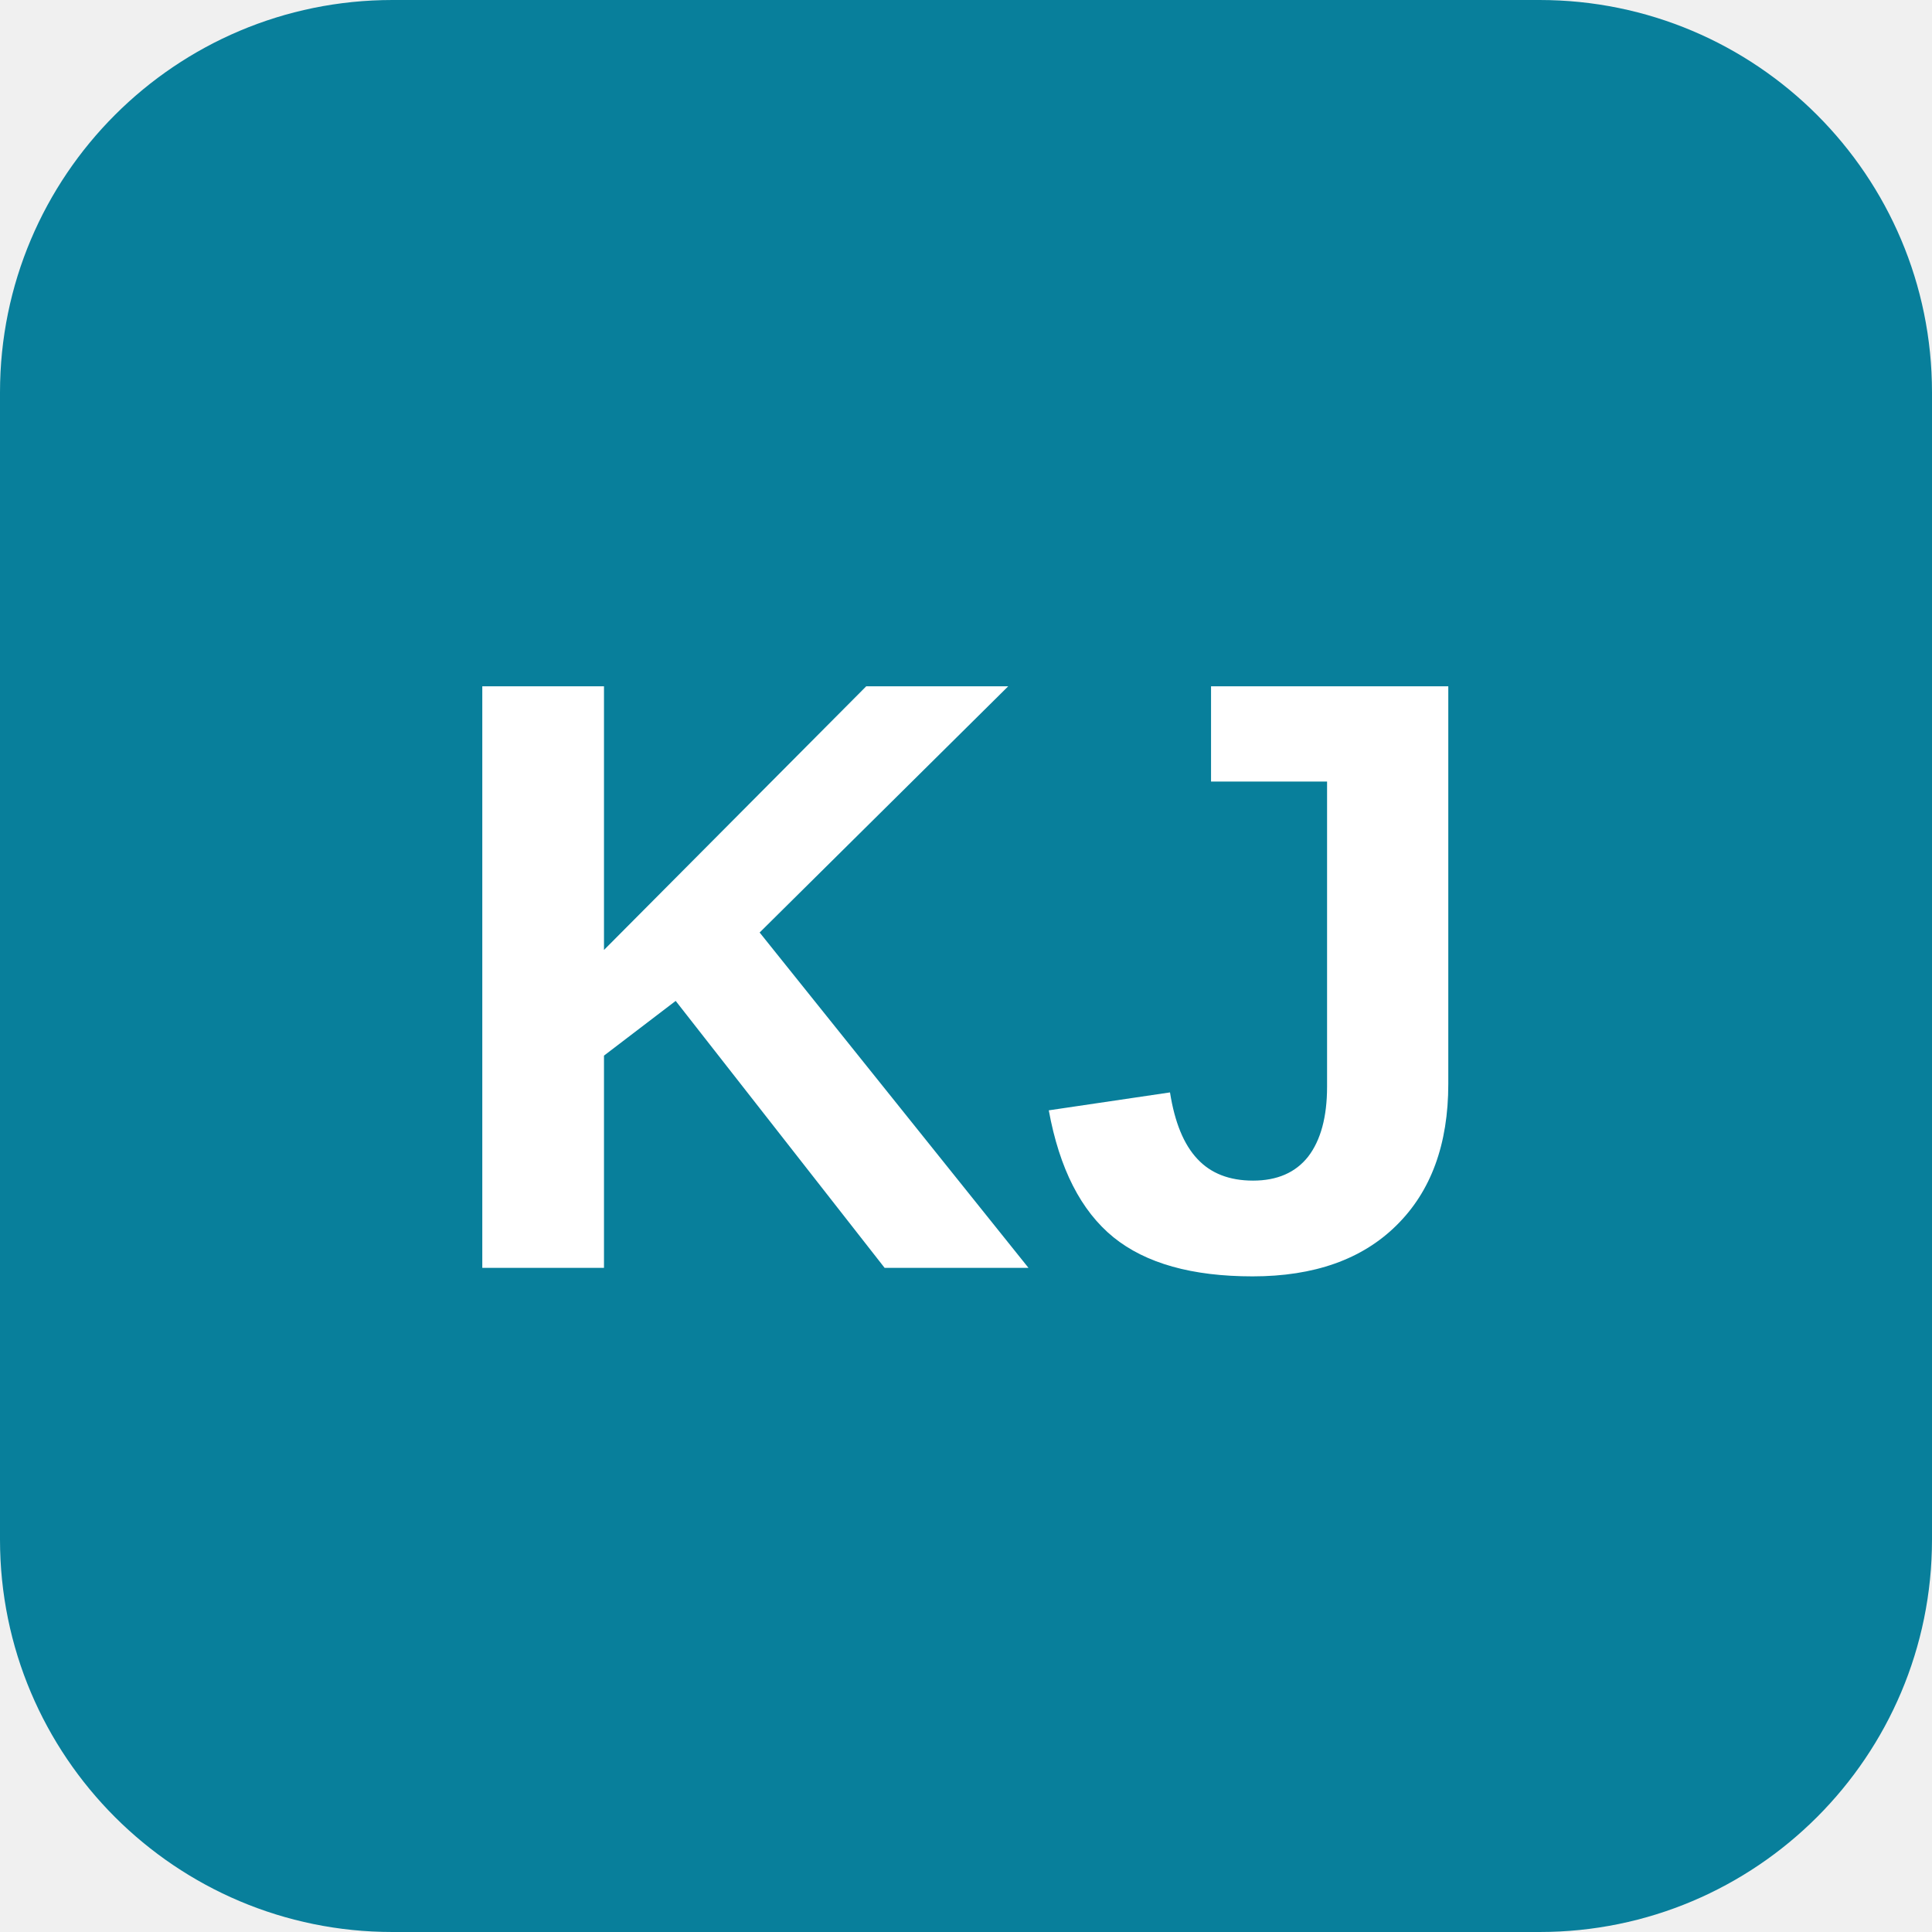
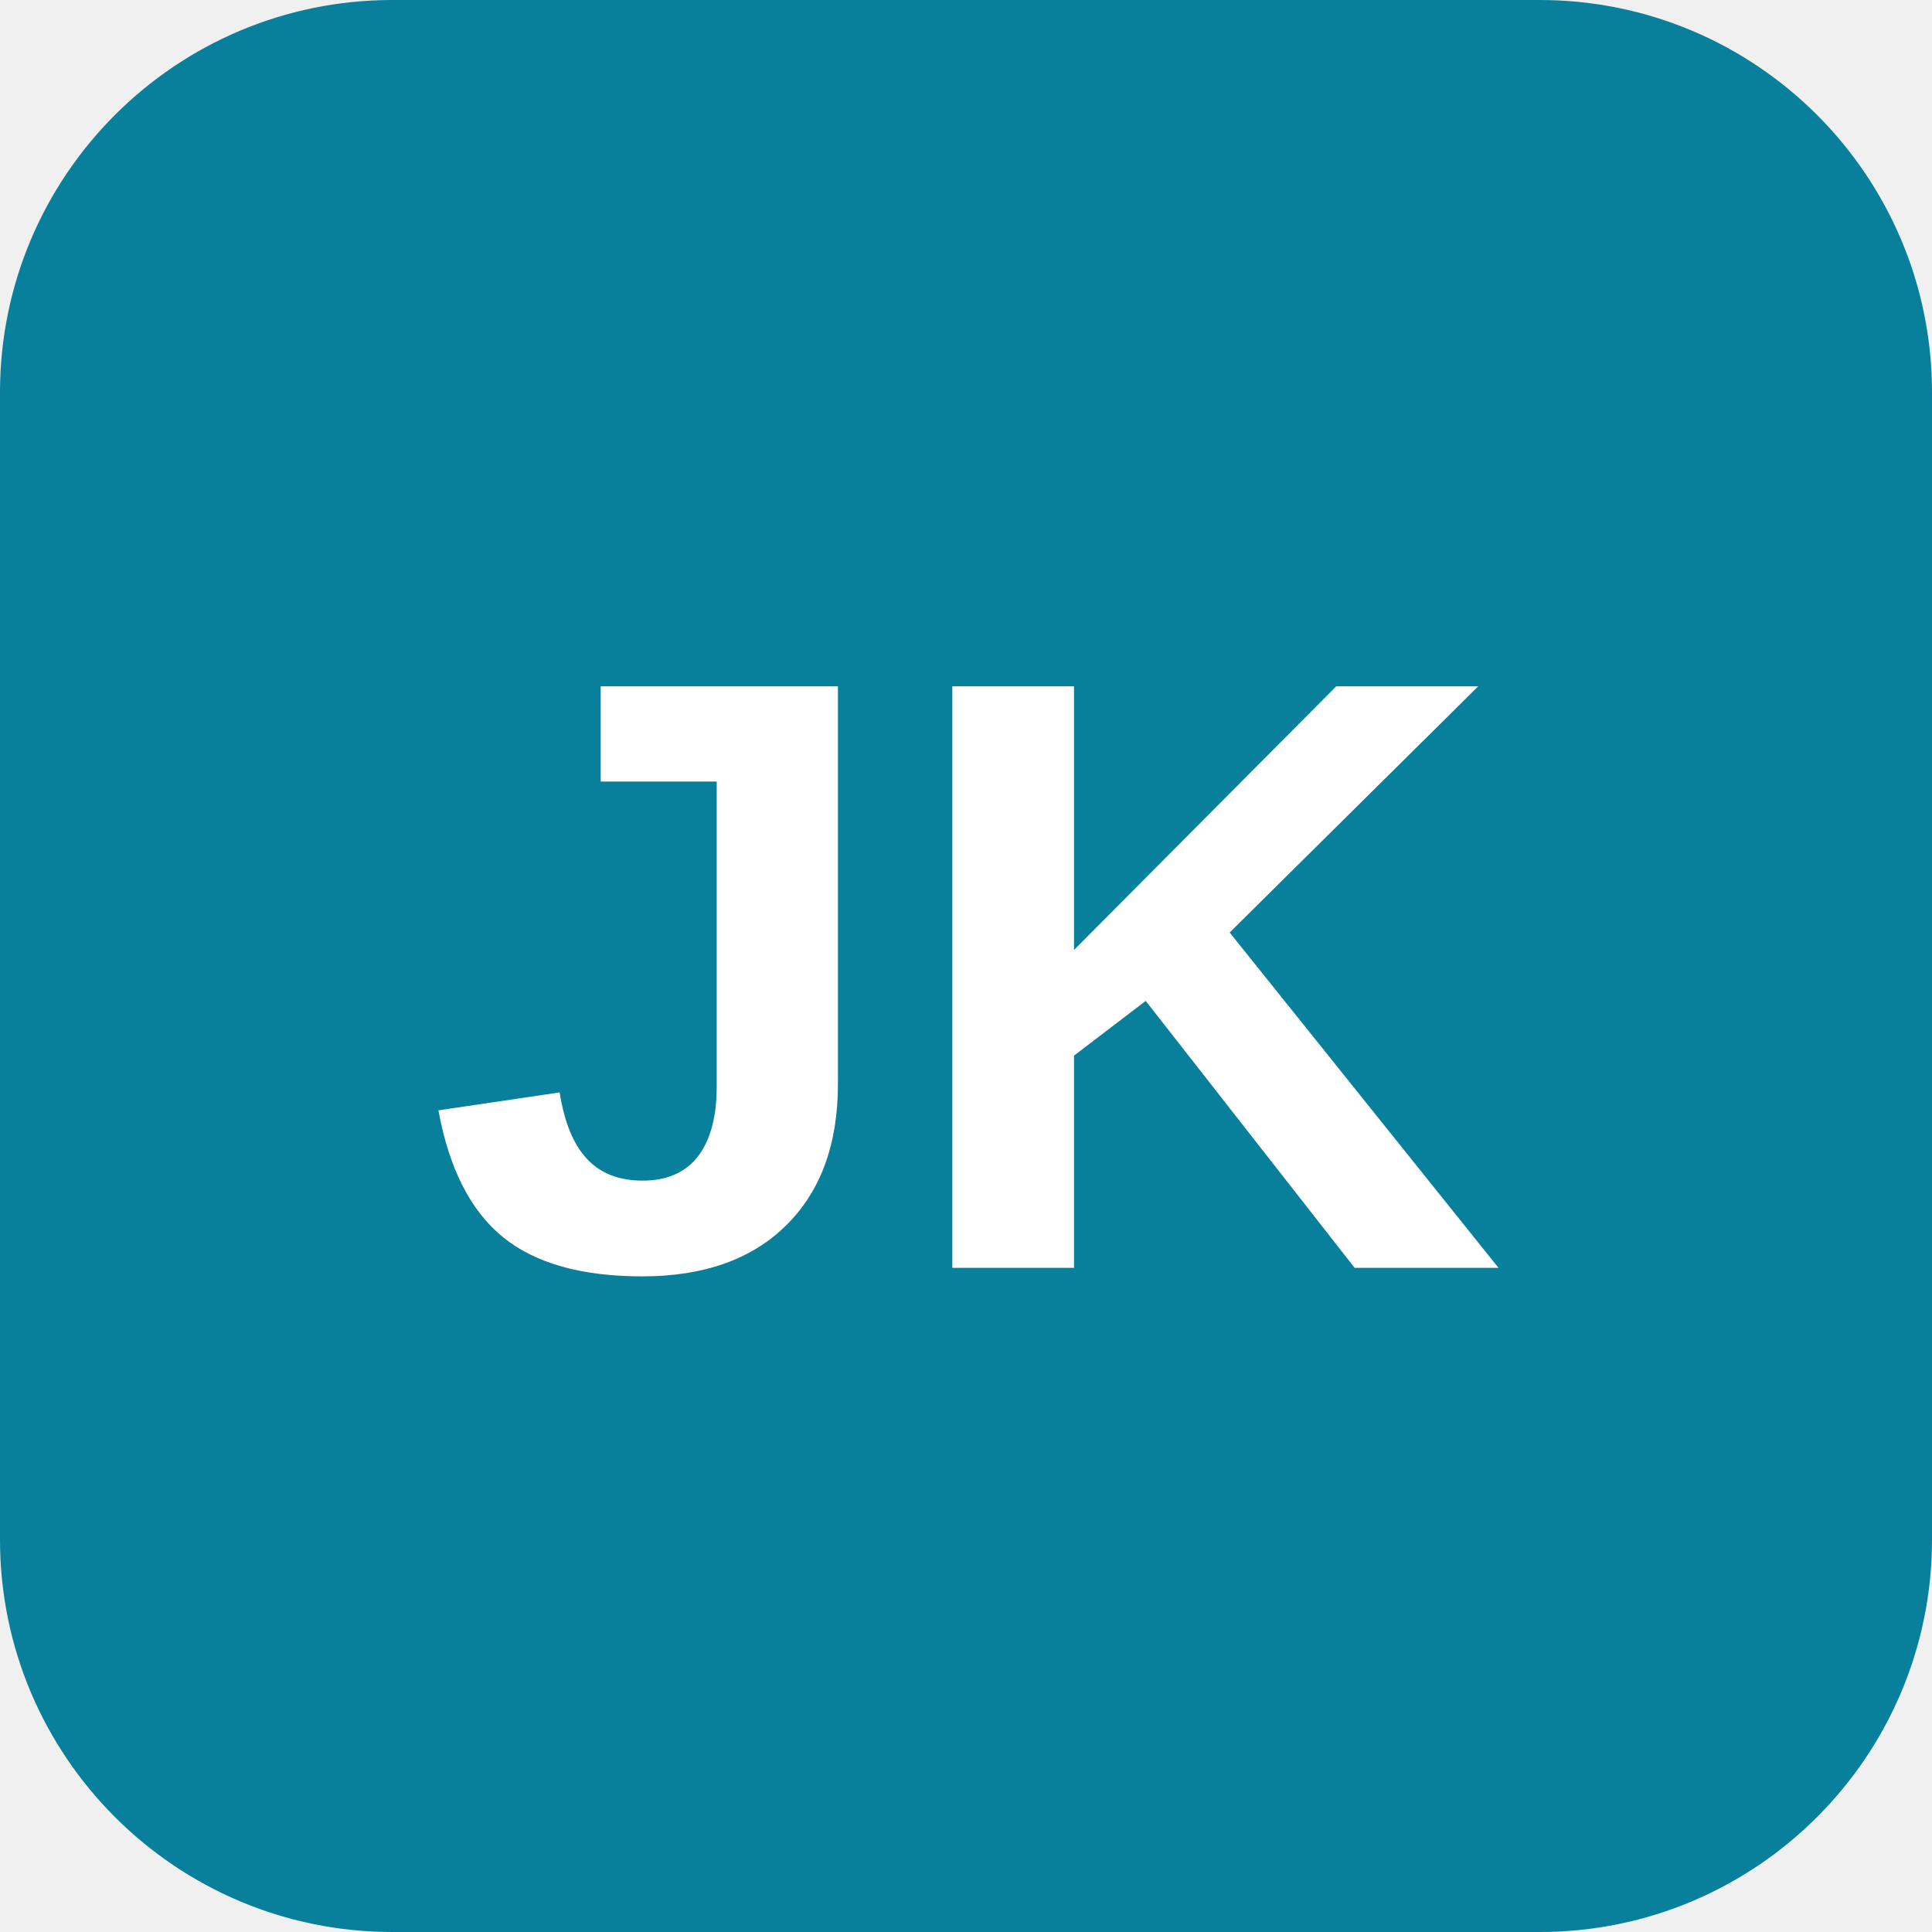
<svg xmlns="http://www.w3.org/2000/svg" viewBox="0 0 64 64">
  <rect width="64" height="64" rx="13" fill="#087f9b" />
-   <text x="32" y="42" fill="#fff" font-family="Arial,sans-serif" font-weight="800" font-size="28" text-anchor="middle">KJ</text>
+   <text x="32" y="42" fill="#fff" font-family="Arial,sans-serif" font-weight="800" font-size="28" text-anchor="middle">JK</text>
</svg>
